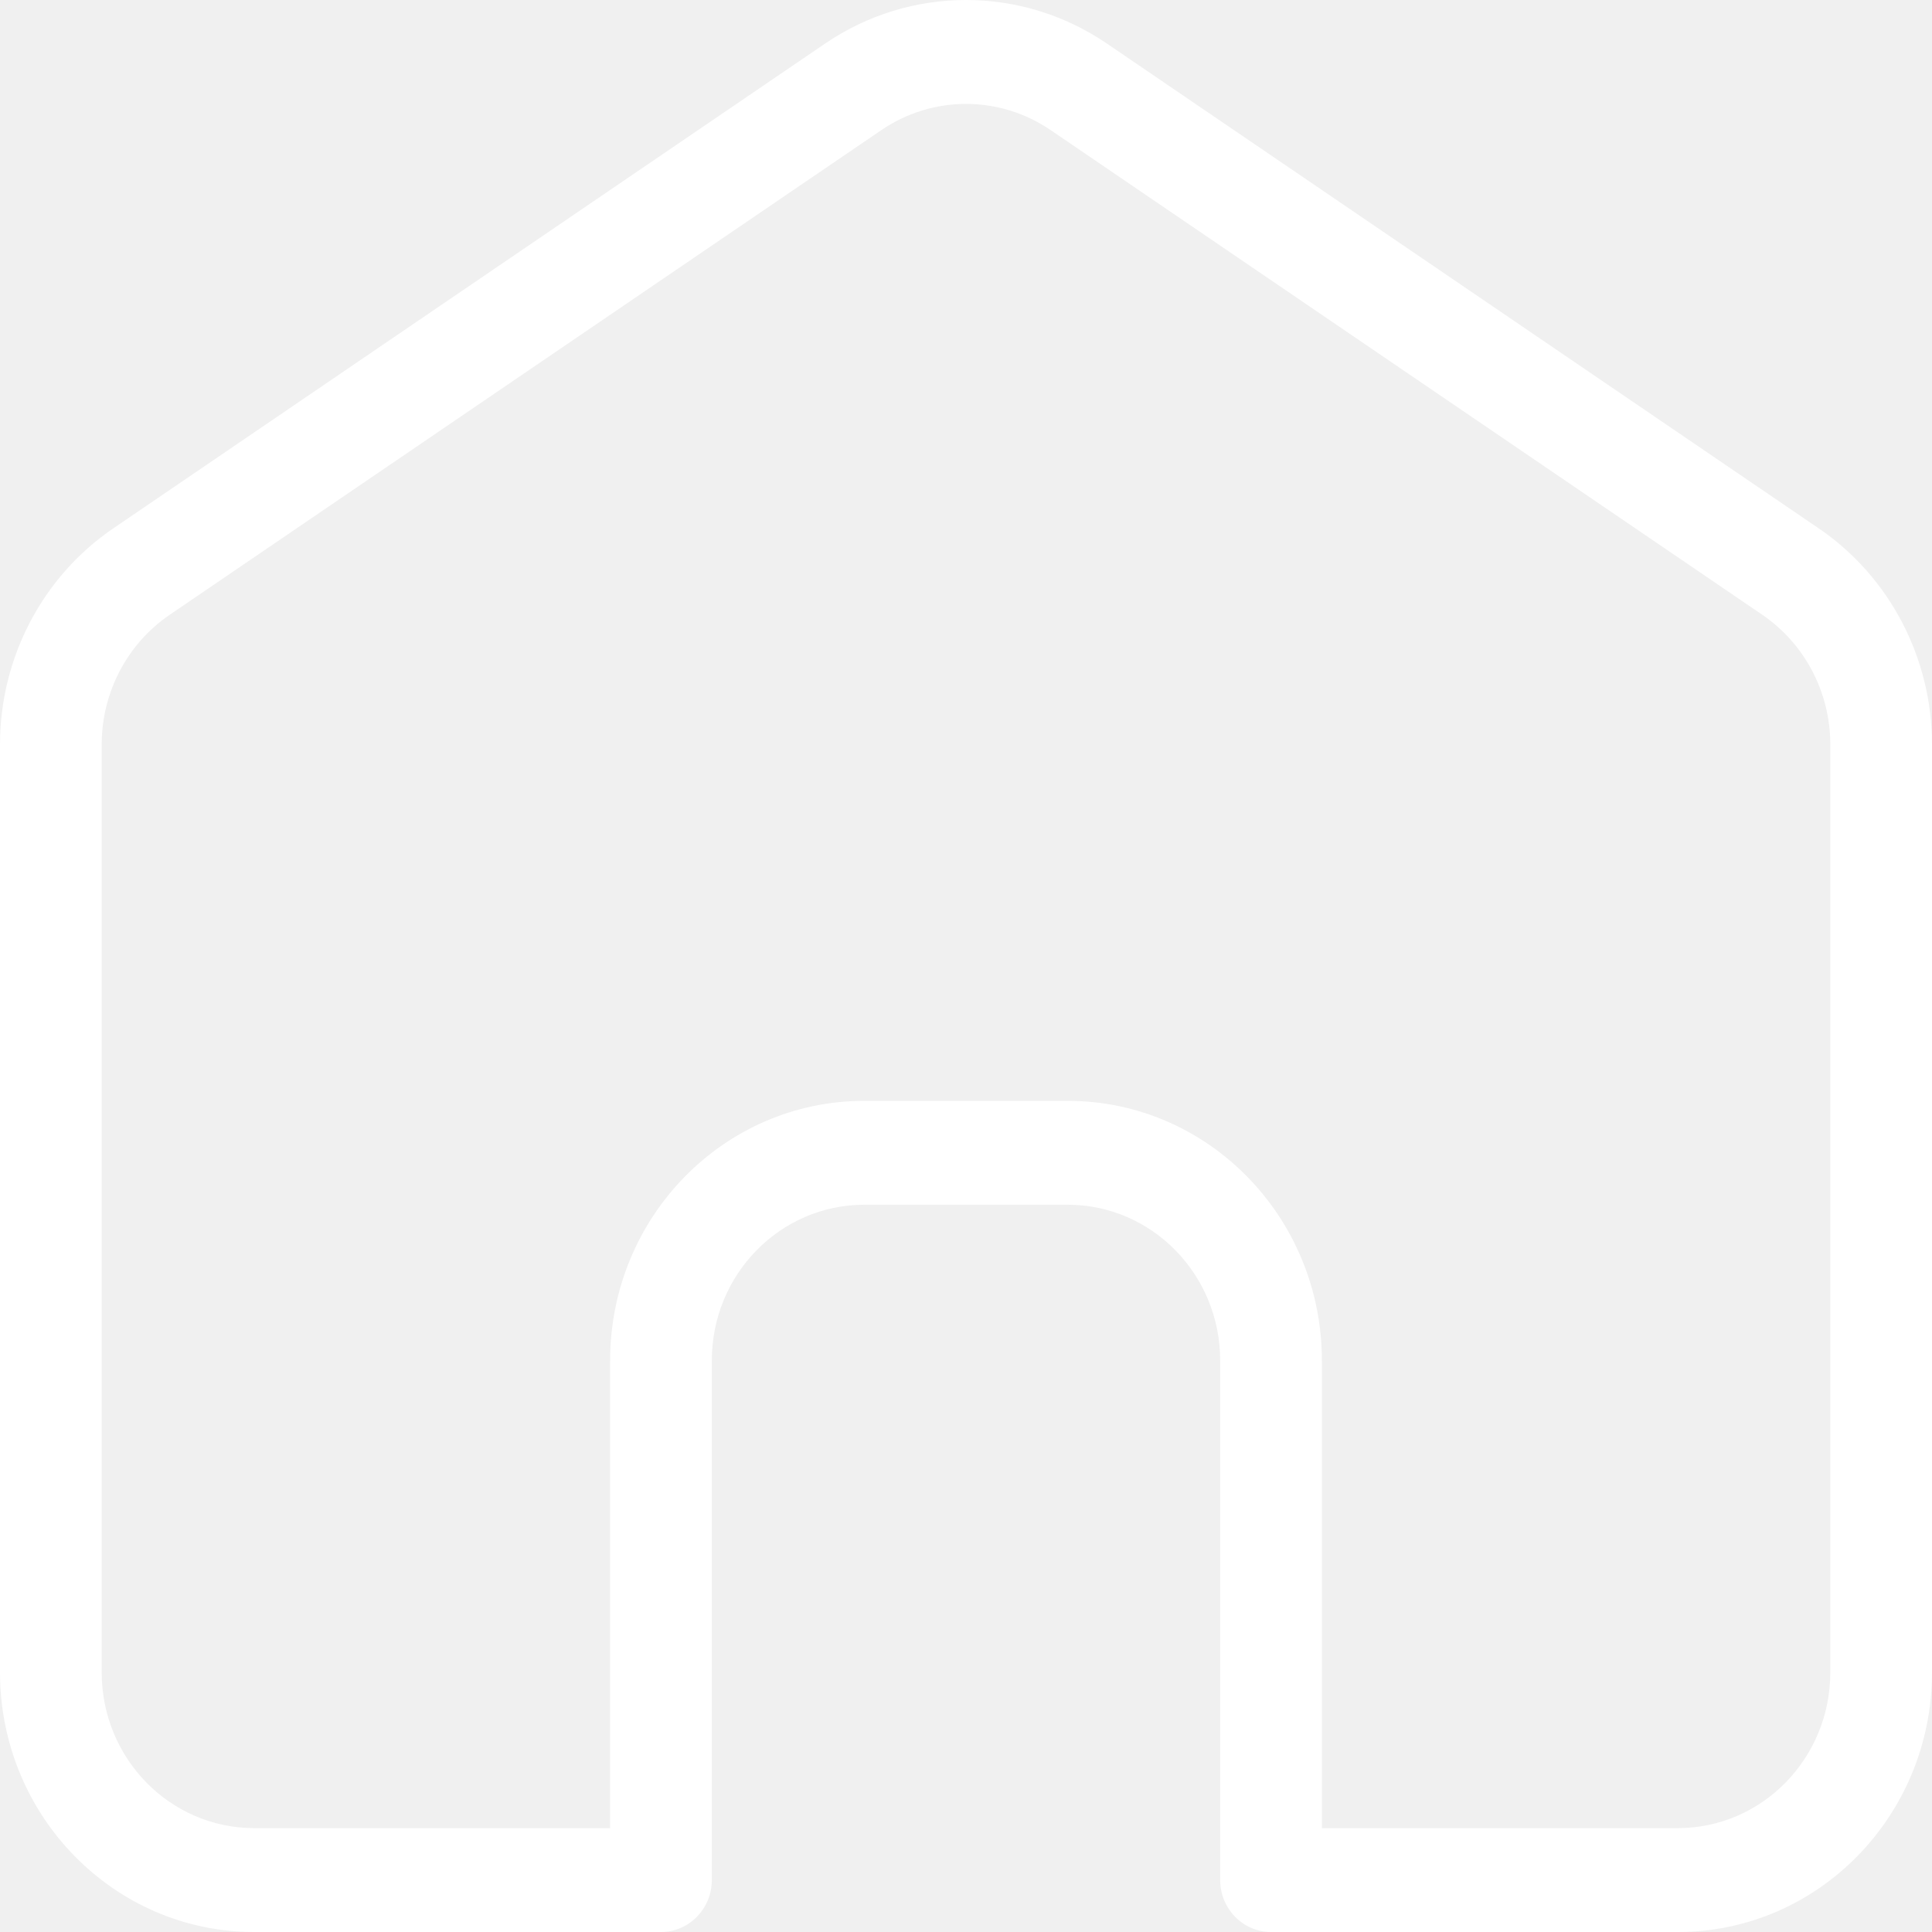
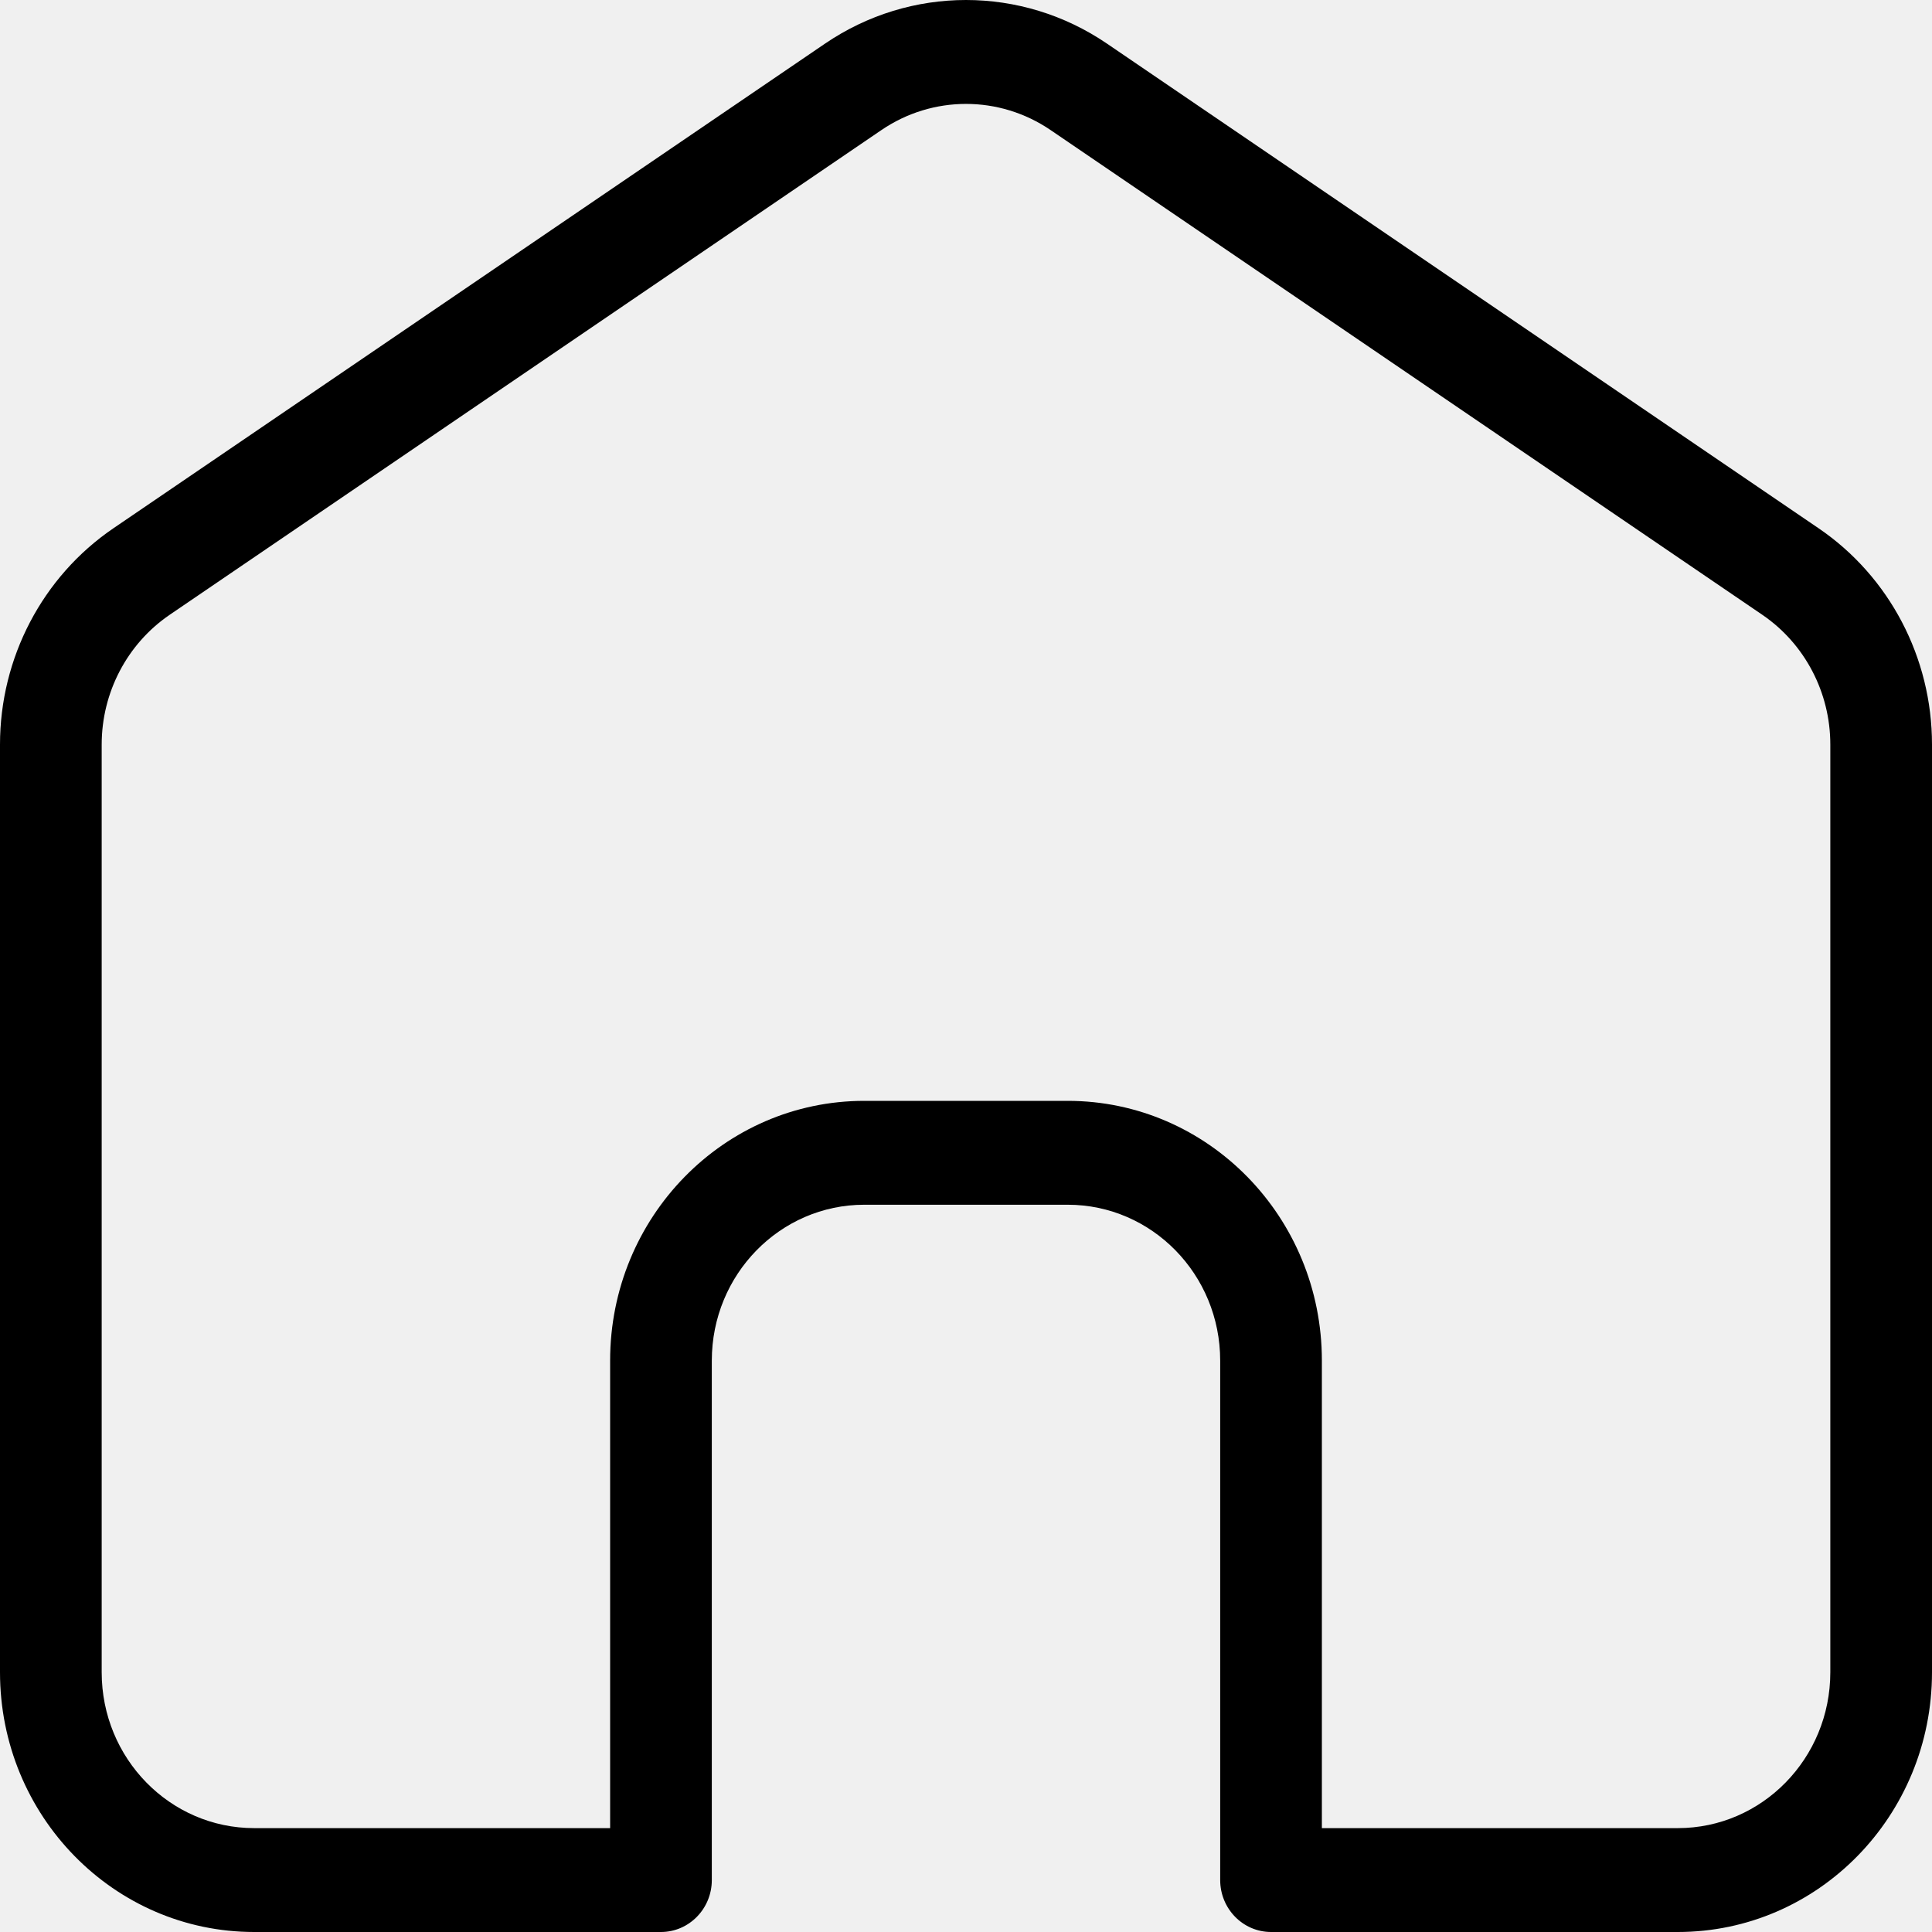
<svg xmlns="http://www.w3.org/2000/svg" width="30" height="30" viewBox="0 0 30 30" fill="none">
-   <path fill-rule="evenodd" clip-rule="evenodd" d="M16.314 2.02C15.518 1.478 14.482 1.478 13.686 2.02L2.634 9.547C1.975 9.997 1.579 10.752 1.579 11.561V25.967C1.579 27.304 2.639 28.387 3.947 28.387H9.474V21.127C9.474 18.899 11.241 17.094 13.421 17.094H16.579C18.759 17.094 20.526 18.899 20.526 21.127V28.387H26.053C27.361 28.387 28.421 27.304 28.421 25.967V11.561C28.421 10.752 28.025 9.997 27.366 9.547L16.314 2.02ZM12.81 0.678C14.136 -0.226 15.864 -0.226 17.19 0.678L28.242 8.205C29.34 8.954 30 10.213 30 11.561V25.967C30 28.195 28.233 30 26.053 30H19.737C19.301 30 18.947 29.639 18.947 29.193V21.127C18.947 19.791 17.887 18.707 16.579 18.707H13.421C12.113 18.707 11.053 19.791 11.053 21.127V29.193C11.053 29.639 10.699 30 10.263 30H3.947C1.767 30 0 28.195 0 25.967V11.561C0 10.213 0.66 8.954 1.758 8.205L12.81 0.678Z" fill="#fff" />
+   <path fill-rule="evenodd" clip-rule="evenodd" d="M16.314 2.02C15.518 1.478 14.482 1.478 13.686 2.02L2.634 9.547C1.975 9.997 1.579 10.752 1.579 11.561V25.967C1.579 27.304 2.639 28.387 3.947 28.387H9.474V21.127C9.474 18.899 11.241 17.094 13.421 17.094H16.579C18.759 17.094 20.526 18.899 20.526 21.127V28.387H26.053C27.361 28.387 28.421 27.304 28.421 25.967V11.561C28.421 10.752 28.025 9.997 27.366 9.547L16.314 2.02ZM12.81 0.678C14.136 -0.226 15.864 -0.226 17.19 0.678L28.242 8.205C29.34 8.954 30 10.213 30 11.561V25.967C30 28.195 28.233 30 26.053 30H19.737C19.301 30 18.947 29.639 18.947 29.193V21.127C18.947 19.791 17.887 18.707 16.579 18.707H13.421C12.113 18.707 11.053 19.791 11.053 21.127V29.193C11.053 29.639 10.699 30 10.263 30H3.947C1.767 30 0 28.195 0 25.967V11.561C0 10.213 0.66 8.954 1.758 8.205L12.81 0.678Z" fill="#000" />
</svg>
